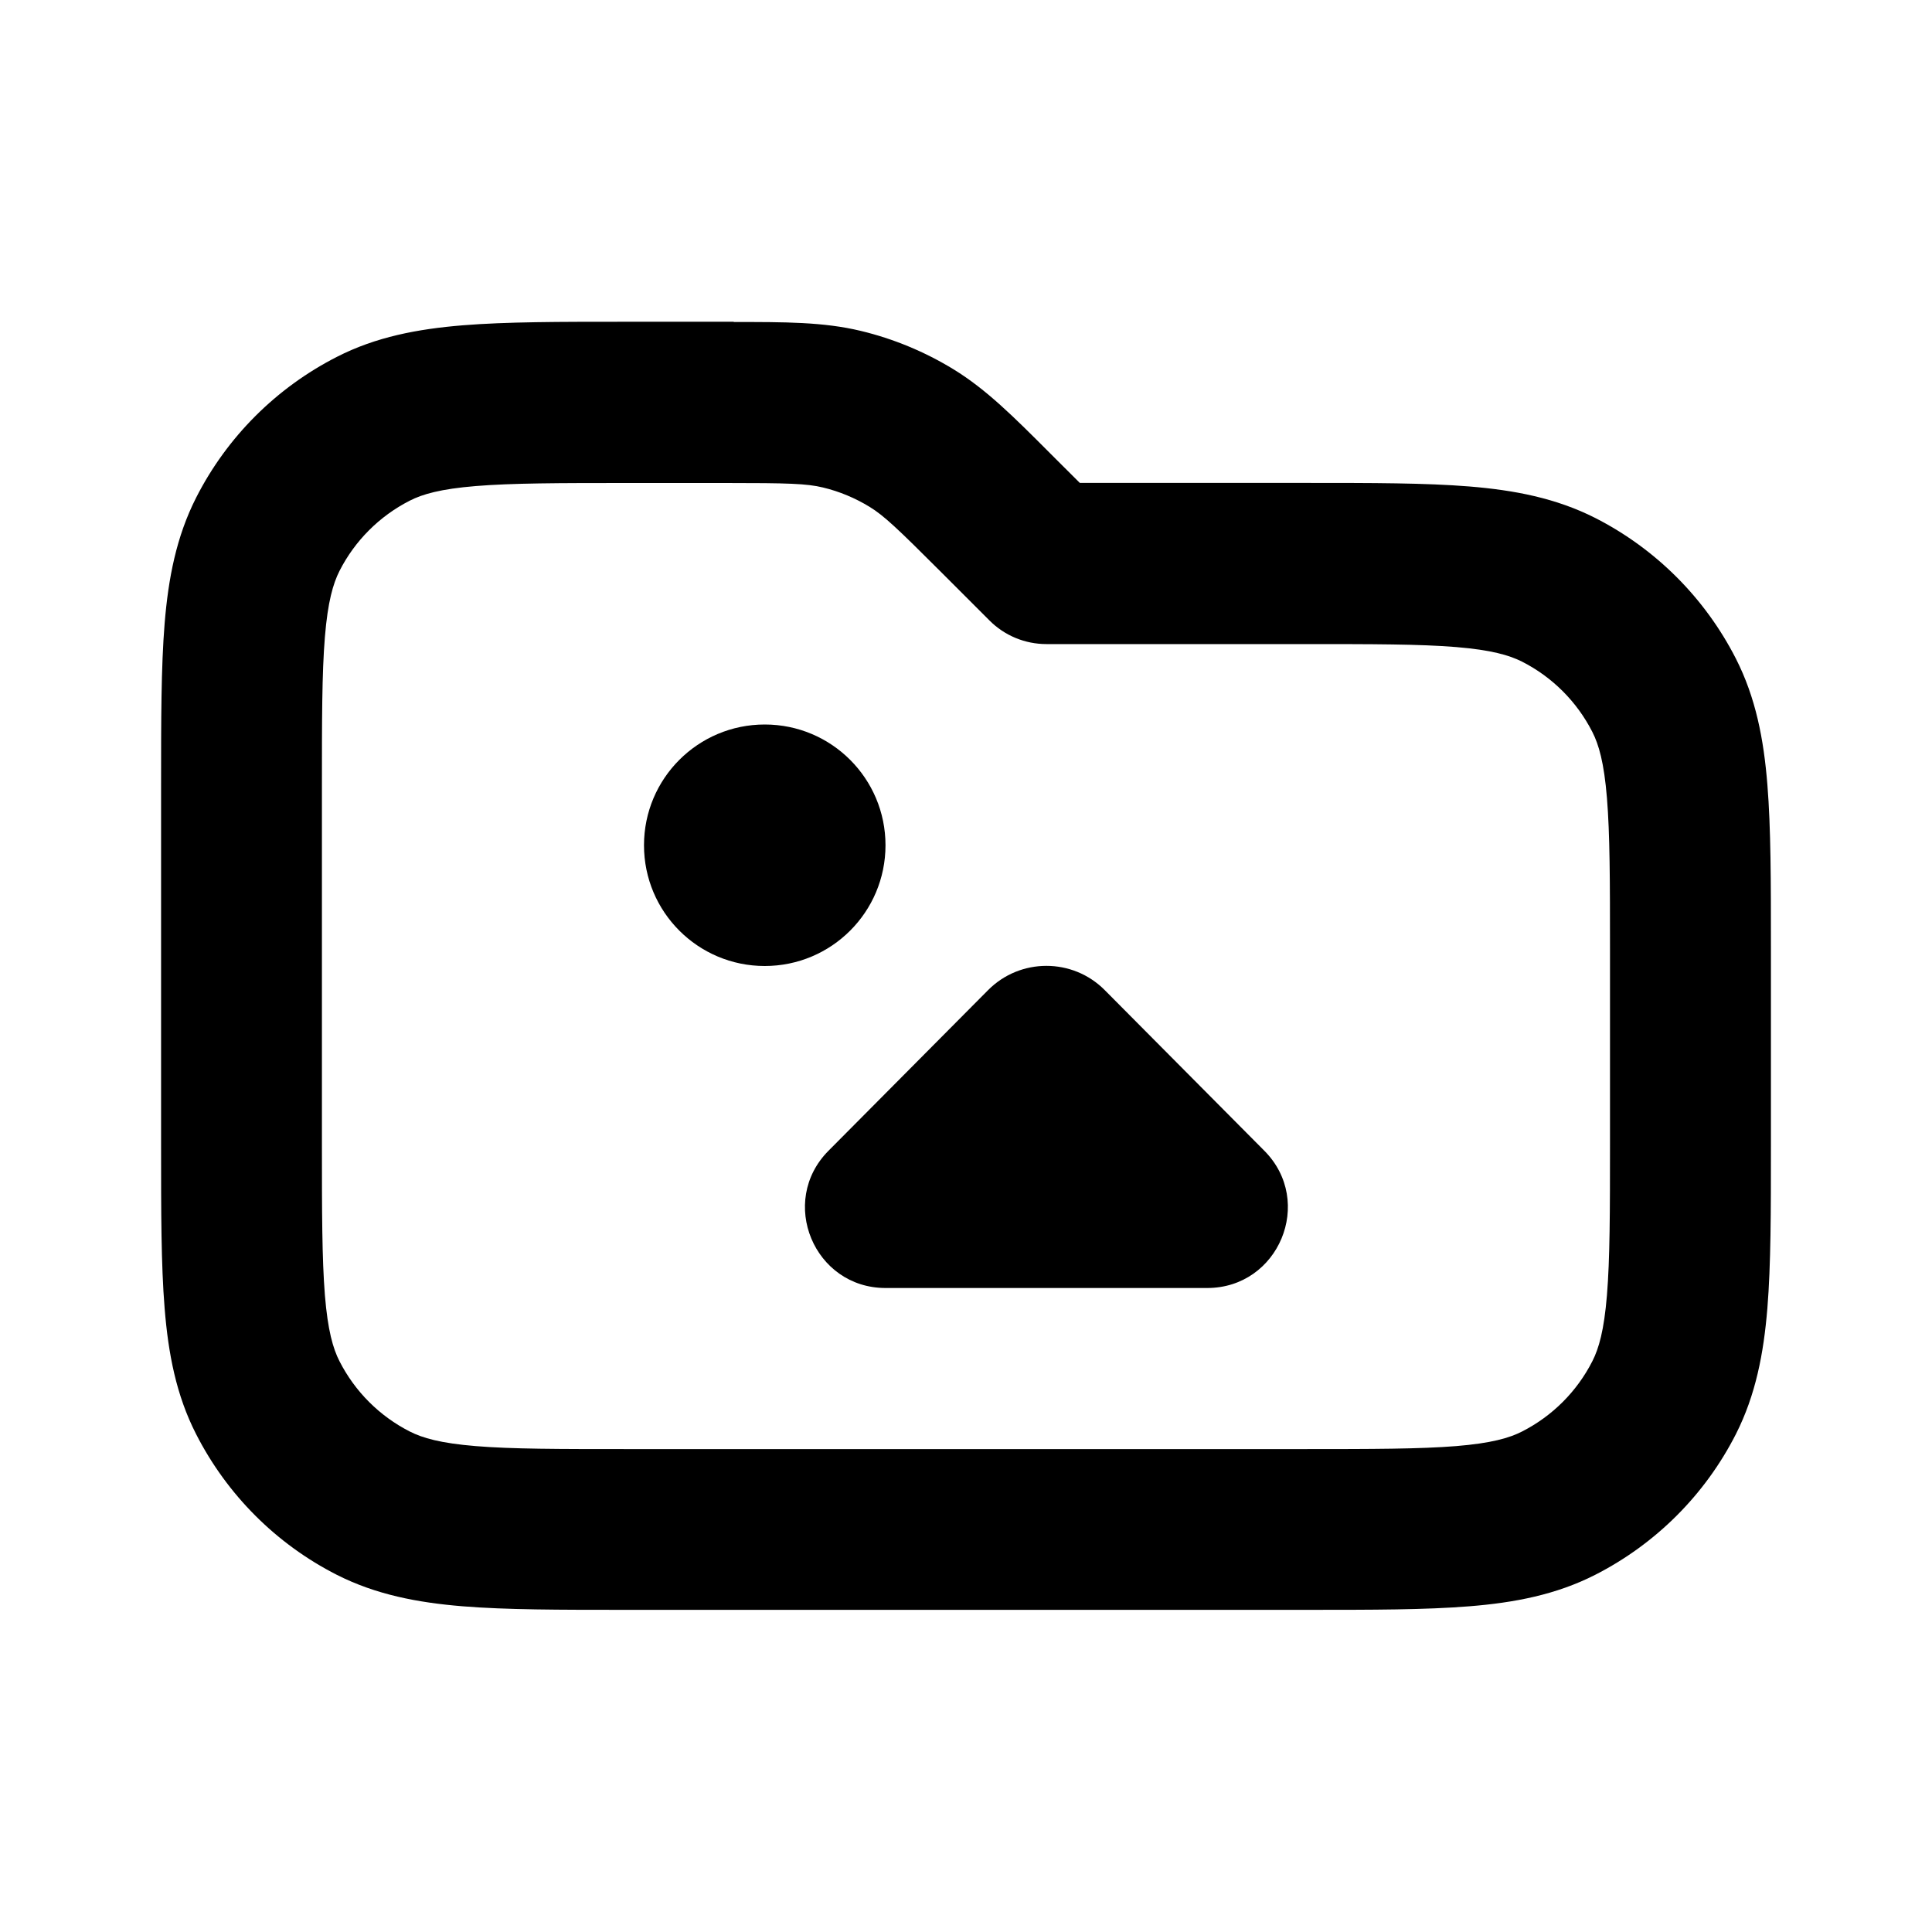
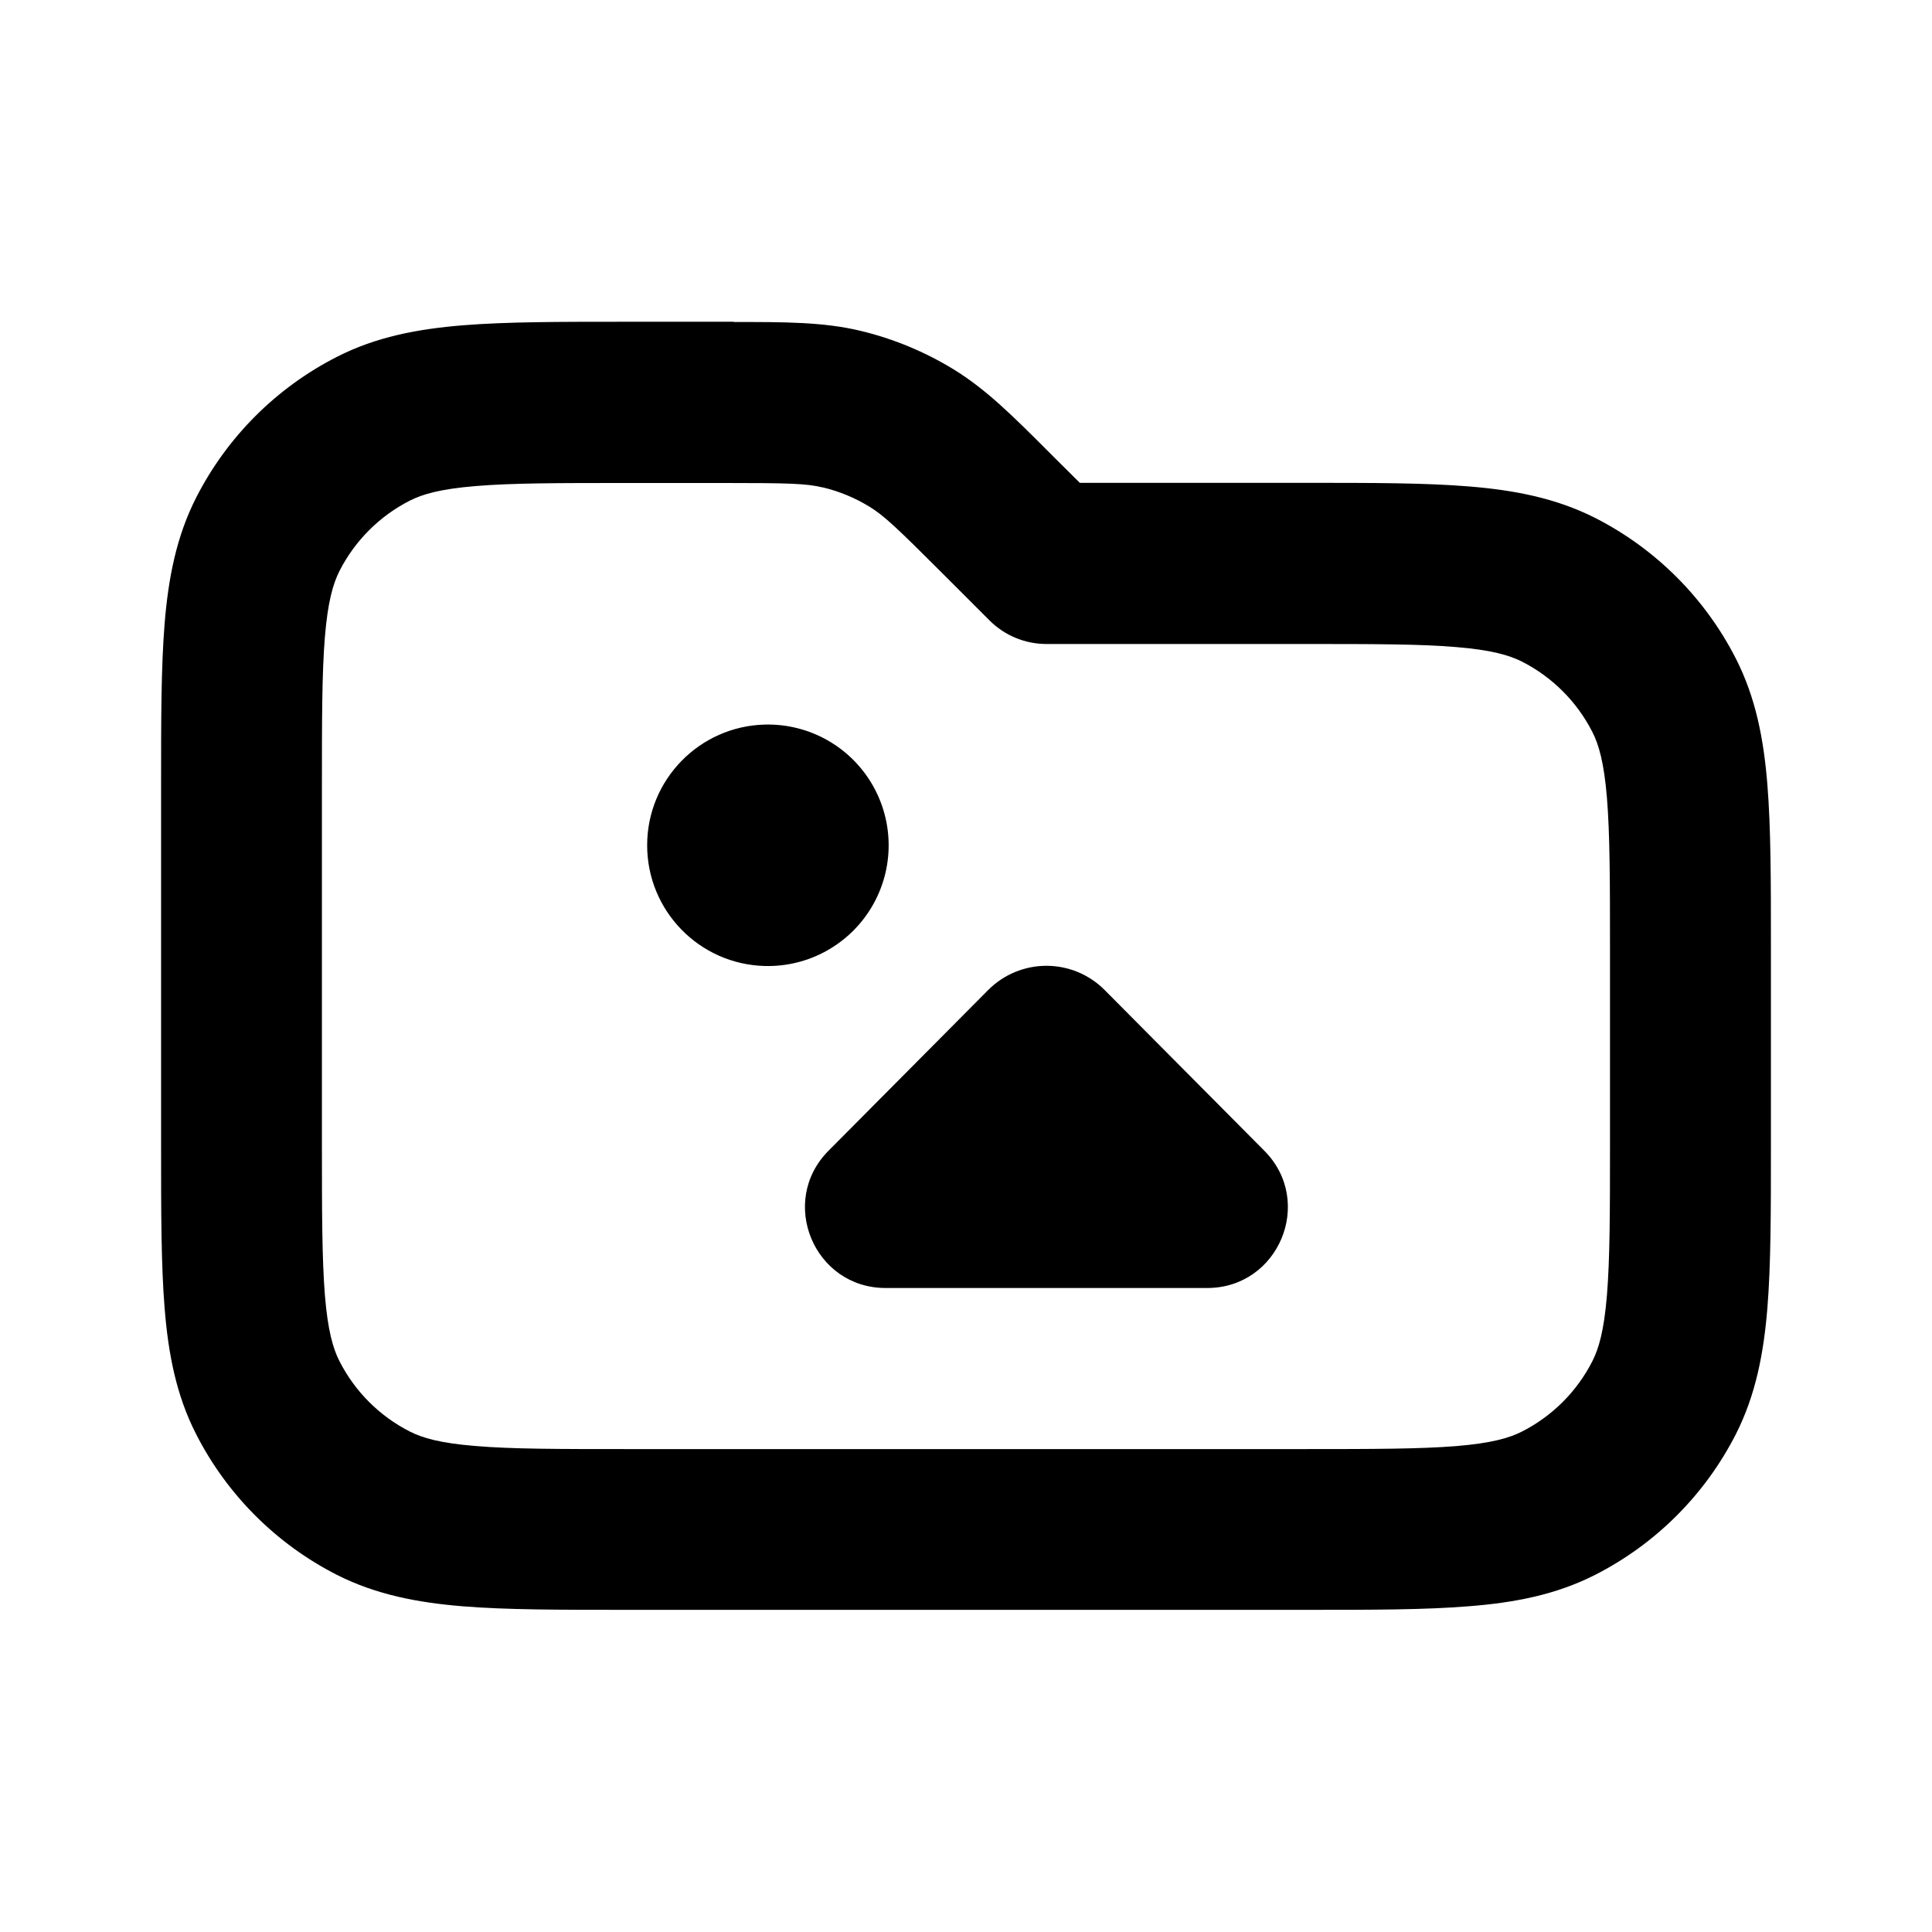
- <svg xmlns="http://www.w3.org/2000/svg" width="24" height="24" fill="none" viewBox="0 0 24 24">
-   <path fill="#000" d="M10.224 6.056C10.021 6.007 9.793 6 9.011 6H7.799C6.943 6 6.361 6.001 5.91 6.038C5.471 6.074 5.248 6.139 5.091 6.219C4.714 6.411 4.408 6.717 4.217 7.093C4.138 7.25 4.072 7.473 4.036 7.912C3.999 8.362 3.999 8.945 3.999 9.801V14.201C3.999 15.057 4 15.639 4.036 16.09C4.072 16.529 4.137 16.752 4.217 16.909C4.409 17.286 4.715 17.592 5.091 17.783C5.248 17.863 5.471 17.928 5.91 17.964C6.36 18.001 6.943 18.001 7.799 18.001H16.199C17.056 18.001 17.638 18 18.088 17.964C18.527 17.928 18.75 17.863 18.907 17.783C19.284 17.591 19.59 17.285 19.781 16.909C19.861 16.752 19.926 16.529 19.962 16.09C19.999 15.64 20 15.057 20 14.201V11.801C20 10.945 19.999 10.362 19.962 9.912C19.926 9.473 19.861 9.25 19.781 9.093C19.589 8.716 19.283 8.41 18.907 8.219C18.75 8.14 18.527 8.074 18.088 8.038C17.638 8.001 17.055 8.001 16.199 8.001H12.999C12.734 8.001 12.479 7.896 12.292 7.708L11.698 7.114C11.145 6.561 10.98 6.405 10.802 6.296C10.624 6.187 10.428 6.105 10.224 6.056ZM9.114 4C9.749 4 10.229 3.999 10.691 4.11C11.099 4.208 11.49 4.37 11.847 4.589C12.253 4.838 12.592 5.177 13.04 5.626C13.064 5.65 13.088 5.674 13.112 5.698L13.414 5.999H16.241C17.046 5.999 17.71 5.999 18.252 6.043C18.814 6.089 19.33 6.188 19.816 6.434C20.568 6.817 21.18 7.429 21.564 8.182C21.811 8.667 21.91 9.184 21.955 9.747C21.999 10.288 21.999 10.952 21.999 11.758V14.24C21.999 15.045 21.999 15.709 21.955 16.251C21.909 16.813 21.81 17.329 21.564 17.815C21.181 18.568 20.569 19.179 19.816 19.563C19.331 19.81 18.814 19.909 18.252 19.954C17.71 19.998 17.047 19.998 16.241 19.998H7.759C6.954 19.998 6.29 19.998 5.748 19.954C5.186 19.908 4.67 19.809 4.184 19.563C3.431 19.18 2.82 18.568 2.436 17.815C2.188 17.33 2.09 16.813 2.045 16.251C2.001 15.71 2.001 15.046 2.001 14.24V9.757C2.001 8.952 2.001 8.288 2.045 7.746C2.091 7.184 2.19 6.667 2.437 6.181C2.82 5.428 3.432 4.817 4.185 4.433C4.67 4.185 5.187 4.087 5.749 4.041C6.291 3.997 6.954 3.997 7.76 3.997H9.013C9.047 3.997 9.081 3.997 9.115 3.997L9.114 4Z" />
-   <path fill="#000" d="M9.5 12C10.329 12 11 11.329 11 10.5C11 9.671 10.329 9 9.5 9C8.671 9 8 9.671 8 10.5C8 11.329 8.671 12 9.5 12ZM13.723 12.299L15.706 14.295C16.333 14.926 15.886 16 14.996 16H11.001C10.112 16 9.665 14.926 10.292 14.295L12.275 12.299C12.674 11.898 13.324 11.898 13.723 12.299Z" />
+ <svg xmlns="http://www.w3.org/2000/svg" width="24" height="24" fill="none">
+   <path fill="currentColor" d="M10.224 6.056C10.021 6.006 9.793 6 9.011 6H7.799c-.856 0-1.438 0-1.889.038-.439.036-.662.101-.819.181a2 2 0 0 0-.874.874c-.079.157-.145.38-.181.819-.037.45-.037 1.033-.037 1.889v4.4c0 .856.001 1.438.037 1.889.036.439.101.662.181.819.192.377.498.683.874.874.157.08.38.145.819.18.45.038 1.033.038 1.889.038h8.4c.857 0 1.439-.001 1.889-.037.439-.036.662-.101.819-.181.377-.192.683-.498.874-.874.08-.157.145-.38.181-.82.037-.45.038-1.032.038-1.888v-2.4c0-.856-.001-1.44-.038-1.89-.036-.438-.101-.661-.181-.818a2 2 0 0 0-.874-.874c-.157-.079-.38-.145-.819-.181C17.638 8 17.055 8 16.199 8h-3.2a1 1 0 0 1-.707-.293l-.594-.594c-.553-.553-.718-.709-.896-.818a2 2 0 0 0-.578-.24M9.114 4c.635 0 1.115-.001 1.577.11a4 4 0 0 1 1.156.479c.406.249.745.588 1.193 1.037l.072.072.302.3h2.827c.805 0 1.469 0 2.011.045.562.046 1.078.145 1.564.391a4 4 0 0 1 1.748 1.748c.247.485.346 1.002.391 1.565.044.54.044 1.205.044 2.01v2.483c0 .805 0 1.469-.044 2.01-.046.563-.145 1.079-.391 1.565a4 4 0 0 1-1.748 1.748c-.485.247-1.002.346-1.564.39-.542.045-1.205.045-2.011.045H7.759c-.805 0-1.469 0-2.011-.044-.562-.046-1.078-.145-1.564-.391a4 4 0 0 1-1.748-1.748c-.248-.485-.346-1.002-.391-1.564-.044-.541-.044-1.205-.044-2.011V9.757c0-.805 0-1.469.044-2.011.046-.562.145-1.08.392-1.565a4 4 0 0 1 1.748-1.748c.485-.248 1.002-.346 1.564-.392.542-.044 1.205-.044 2.011-.044h1.355z" />
+   <path fill="currentColor" d="M9.5 12a1.5 1.5 0 1 0 .001-2.999A1.5 1.5 0 0 0 9.5 12m4.223.299 1.983 1.996c.627.631.18 1.705-.71 1.705h-3.995c-.889 0-1.336-1.074-.709-1.705l1.983-1.996a1.02 1.02 0 0 1 1.448 0" />
</svg>
